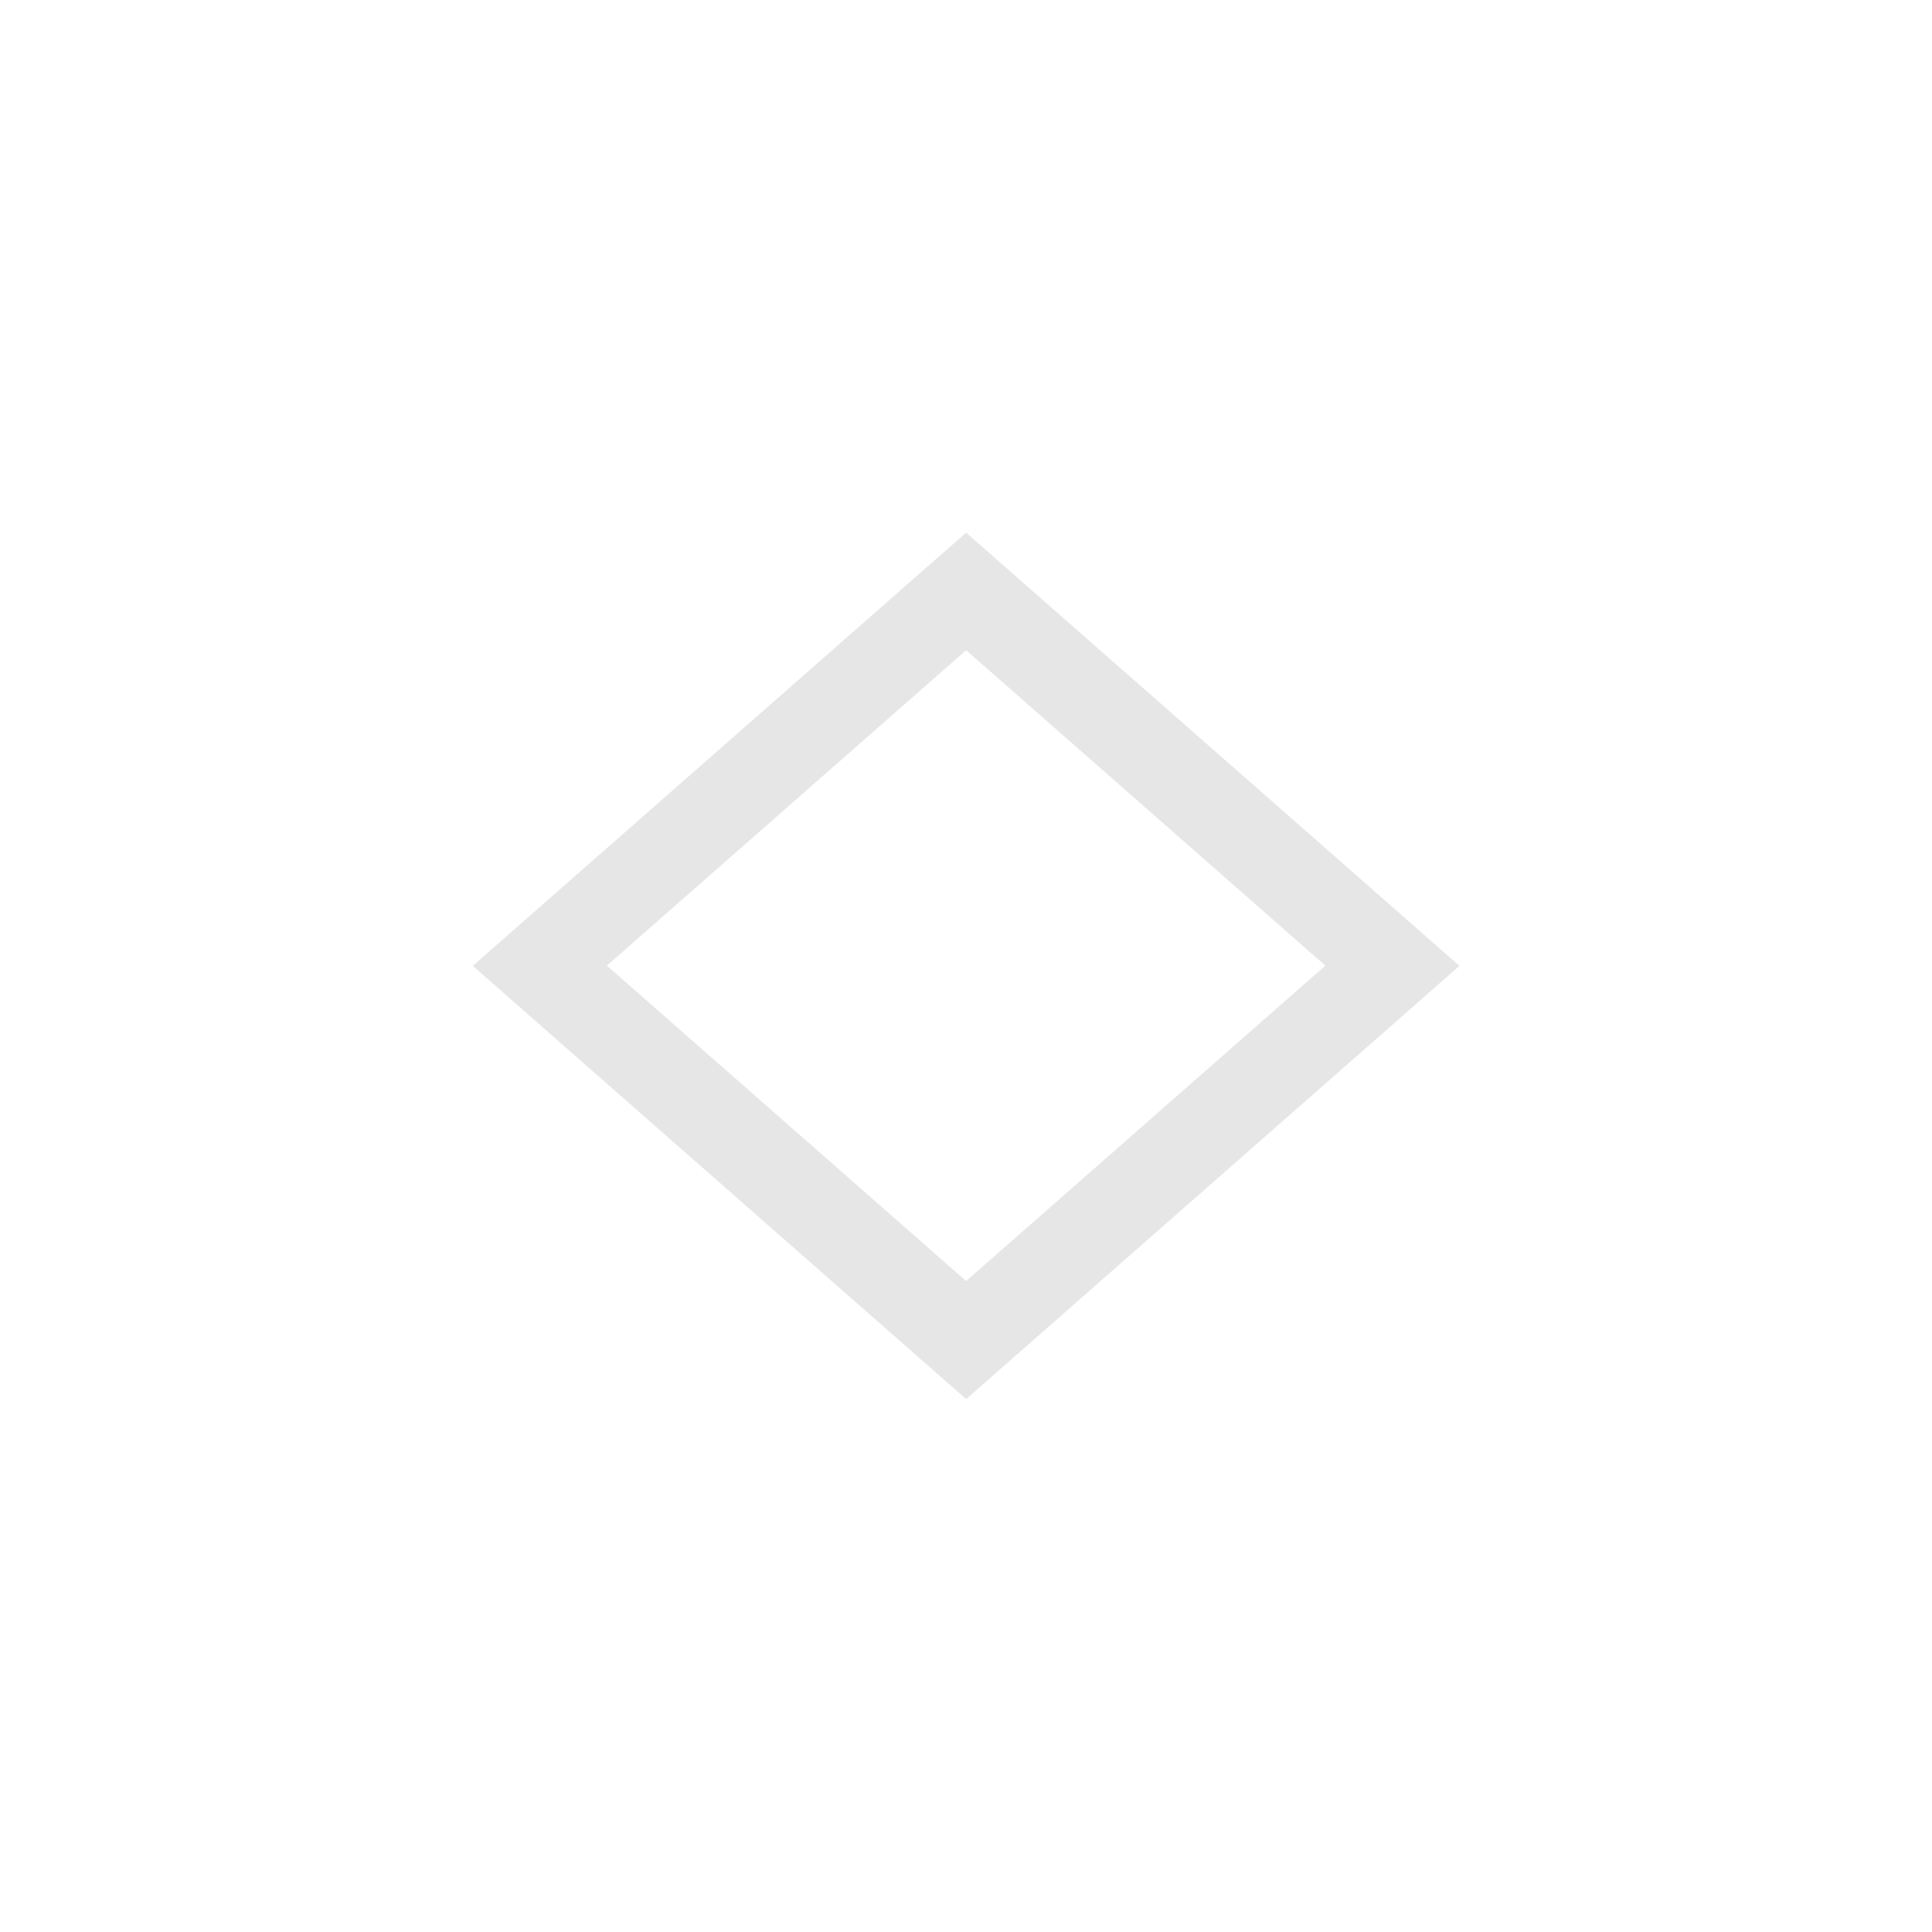
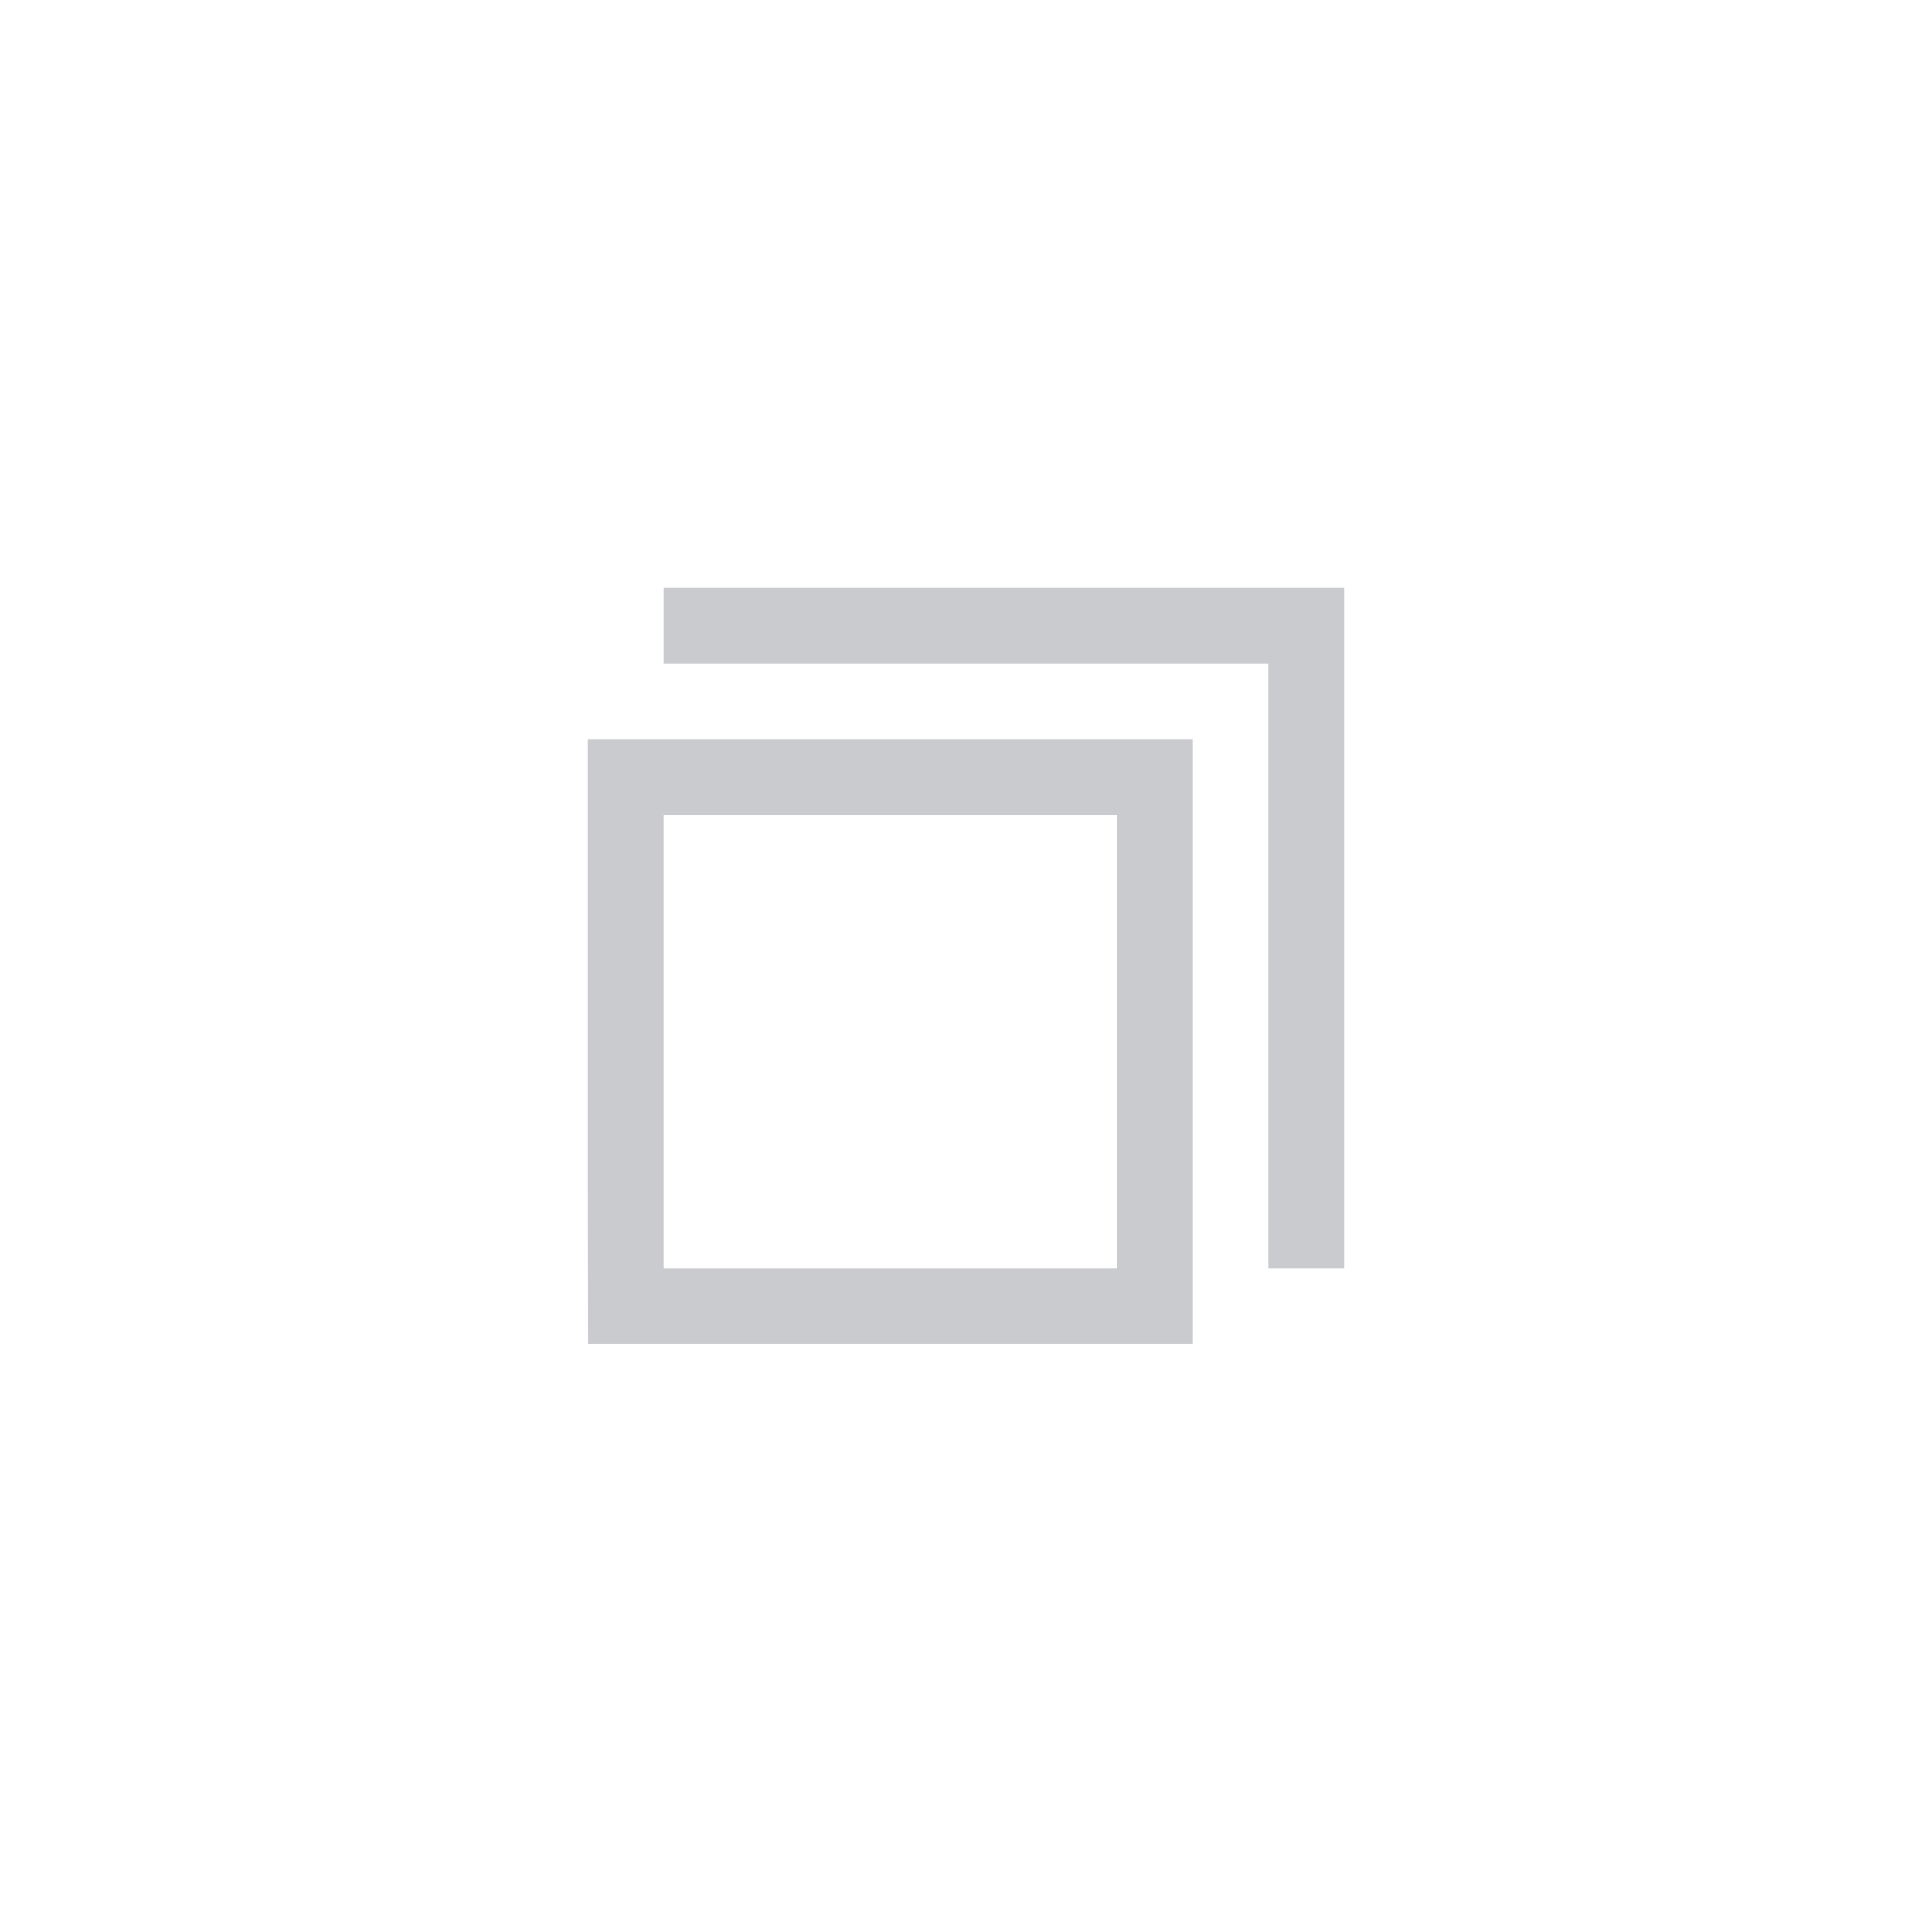
<svg xmlns="http://www.w3.org/2000/svg" xmlns:xlink="http://www.w3.org/1999/xlink" id="svg8" version="1.1" viewBox="0 0 7.937 7.938" height="30" width="30">
  <defs id="defs2">
    <linearGradient id="linearGradient3868">
      <stop style="stop-color:#5a5a5a;stop-opacity:1;" offset="0" id="stop3870" />
      <stop style="stop-color:#646464;stop-opacity:1;" offset="1" id="stop3872" />
    </linearGradient>
    <linearGradient id="linearGradient3813">
      <stop style="stop-color:#666666;stop-opacity:1;" offset="0" id="stop3815" />
      <stop style="stop-color:#636363;stop-opacity:1;" offset="1" id="stop3817" />
    </linearGradient>
    <linearGradient id="linearGradient3787">
      <stop style="stop-color:#e5e5df;stop-opacity:1;" offset="0" id="stop3789" />
      <stop style="stop-color:#dadad4;stop-opacity:1;" offset="1" id="stop3791" />
    </linearGradient>
    <linearGradient id="linearGradient3806-3-5-6">
      <stop style="stop-color:#303030;stop-opacity:1;" offset="0" id="stop3808-6-9-1" />
      <stop style="stop-color:#232323;stop-opacity:1;" offset="1" id="stop3810-4-6-3" />
    </linearGradient>
    <linearGradient xlink:href="#linearGradient3787" id="linearGradient3793" x1="40" y1="1044.362" x2="40" y2="1032.362" gradientUnits="userSpaceOnUse" />
    <linearGradient xlink:href="#linearGradient3787" id="linearGradient3828" gradientUnits="userSpaceOnUse" x1="40" y1="1044.362" x2="40" y2="1032.362" gradientTransform="matrix(1.166667,0,0,1.076923,-6.5,-80.33555)" />
    <linearGradient xlink:href="#linearGradient3787-8" id="linearGradient3835" gradientUnits="userSpaceOnUse" gradientTransform="matrix(1.166667,0,0,1.076923,-35.5,-1105.698)" x1="40" y1="1044.362" x2="40" y2="1032.362" />
    <linearGradient id="linearGradient3787-8">
      <stop style="stop-color:#f5f5ee;stop-opacity:1;" offset="0" id="stop3789-2" />
      <stop style="stop-color:#e6e6df;stop-opacity:1;" offset="1" id="stop3791-6" />
    </linearGradient>
    <linearGradient id="linearGradient3787-7">
      <stop style="stop-color:#f5f5ee;stop-opacity:1;" offset="0" id="stop3789-3" />
      <stop style="stop-color:#e6e6e0;stop-opacity:1;" offset="1" id="stop3791-3" />
    </linearGradient>
    <linearGradient xlink:href="#linearGradient3787" id="linearGradient3807" x1="11" y1="15.75" x2="11" y2="8.25" gradientUnits="userSpaceOnUse" />
    <linearGradient xlink:href="#linearGradient3813" id="linearGradient3819" x1="29.5" y1="15.2" x2="29.5" y2="8.8" gradientUnits="userSpaceOnUse" />
    <linearGradient xlink:href="#linearGradient4231" id="linearGradient3807-1" x1="10" y1="7" x2="10" y2="15.889" gradientUnits="userSpaceOnUse" />
    <linearGradient id="linearGradient4231">
      <stop id="stop4233" offset="0" style="stop-color:#e7e7e1;stop-opacity:1;" />
      <stop id="stop4239" offset="1" style="stop-color:#dadad3;stop-opacity:1;" />
    </linearGradient>
    <linearGradient xlink:href="#linearGradient4231-1" id="linearGradient3807-1-1" x1="10" y1="15.889" x2="10" y2="7" gradientUnits="userSpaceOnUse" />
    <linearGradient id="linearGradient4231-1">
      <stop id="stop4233-6" offset="0" style="stop-color:#e5e5de;stop-opacity:1;" />
      <stop id="stop4239-7" offset="1" style="stop-color:#dadad3;stop-opacity:1;" />
    </linearGradient>
    <linearGradient id="linearGradient4363">
      <stop style="stop-color:#979791;stop-opacity:1;" offset="0" id="stop4365" />
      <stop style="stop-color:#dadad4;stop-opacity:0;" offset="1" id="stop4367" />
    </linearGradient>
    <linearGradient id="linearGradient4363-7">
      <stop style="stop-color:#f5f5ef;stop-opacity:1;" offset="0" id="stop4365-9" />
      <stop style="stop-color:#dadad4;stop-opacity:0;" offset="1" id="stop4367-8" />
    </linearGradient>
    <linearGradient xlink:href="#linearGradient4231-7" id="linearGradient4361" gradientUnits="userSpaceOnUse" gradientTransform="matrix(1.1875,0,0,1,-41.25,0)" x1="248.632" y1="79" x2="248.632" y2="58" />
    <linearGradient id="linearGradient4231-7">
      <stop id="stop4233-4" offset="0" style="stop-color:#e6e6df;stop-opacity:1;" />
      <stop id="stop4239-8" offset="1" style="stop-color:#d1d1ca;stop-opacity:1;" />
    </linearGradient>
    <linearGradient xlink:href="#linearGradient4231-7" id="linearGradient3127" gradientUnits="userSpaceOnUse" gradientTransform="matrix(1.1875,0,0,1,-262.25,-55.99998)" x1="248.632" y1="79" x2="248.632" y2="58" />
    <linearGradient xlink:href="#linearGradient4231-7" id="linearGradient3159" gradientUnits="userSpaceOnUse" gradientTransform="matrix(1.1875,0,0,1,-249.25,-54.99998)" x1="248.632" y1="79" x2="248.632" y2="58" />
  </defs>
  <g transform="translate(0,-289.0625)" id="layer1">
    <g transform="matrix(0.2645833,0,0,0.2645833,11.89587,2.95642)" id="4" />
-     <rect ry="4.4795979e-06" y="291.742" x="-5.398" height="4.233" width="4.233" id="rect1577-8" style="opacity:0;fill:#000000;fill-opacity:1;stroke:none;stroke-width:0.125;stroke-linejoin:miter;stroke-miterlimit:4;stroke-dasharray:none;stroke-opacity:1;paint-order:markers stroke fill" />
+     <rect ry="4.4795979e-06" y="290.915" x="-5.398" height="4.233" width="4.233" id="rect1577-8" style="opacity:0;fill:#000000;fill-opacity:1;stroke:none;stroke-width:0.125;stroke-linejoin:miter;stroke-miterlimit:4;stroke-dasharray:none;stroke-opacity:1;paint-order:markers stroke fill" />
    <g transform="matrix(0.2645833,0,0,0.2645833,9.625899,2.204595)" id="4-7" />
-     <rect style="opacity:0;fill:#000000;fill-opacity:1;stroke:none;stroke-width:0.125;stroke-linejoin:miter;stroke-miterlimit:4;stroke-dasharray:none;stroke-opacity:1;paint-order:markers stroke fill" id="rect1575-0" width="4.233" height="4.233" x="-12.231" y="294.874" ry="4.4795979e-06" />
    <g transform="matrix(0.2645833,0,0,0.2645833,8.660311,0.8114802)" id="4-75" />
-     <rect style="opacity:0;fill:#000000;fill-opacity:1;stroke:none;stroke-width:0.125;stroke-linejoin:miter;stroke-miterlimit:4;stroke-dasharray:none;stroke-opacity:1;paint-order:markers stroke fill" id="rect1579-4" width="4.233" height="4.233" x="-13.125" y="293.409" ry="4.4795979e-06" />
-     <path style="color:#000000;dominant-baseline:auto;solid-color:#000000;fill:#e6e6e6;fill-opacity:1;stroke-width:0.41;color-rendering:auto;image-rendering:auto;shape-rendering:auto" id="path1034" d="m 3.969,291.251 -2.027,1.78 2.027,1.78 2.027,-1.78 z m 0,0.483 1.476,1.296 -1.476,1.296 -1.476,-1.296 z" dominant-baseline="auto" />
+     <path fill="#CACBCE" d="M 5.211,291.789 H 2.726 v -0.311 h 2.796 v 2.796 H 5.211 Z m -2.796,2.174 v -1.243 -0.621 H 3.037 4.279 4.901 v 0.621 1.243 0.621 H 4.279 3.037 2.416 Z m 0.311,0.311 h 1.864 v -1.864 H 2.726 Z" id="path4" style="fill:#CACBCE;fill-opacity:1;fill-rule:evenodd;stroke-width:0.311" />
  </g>
</svg>
